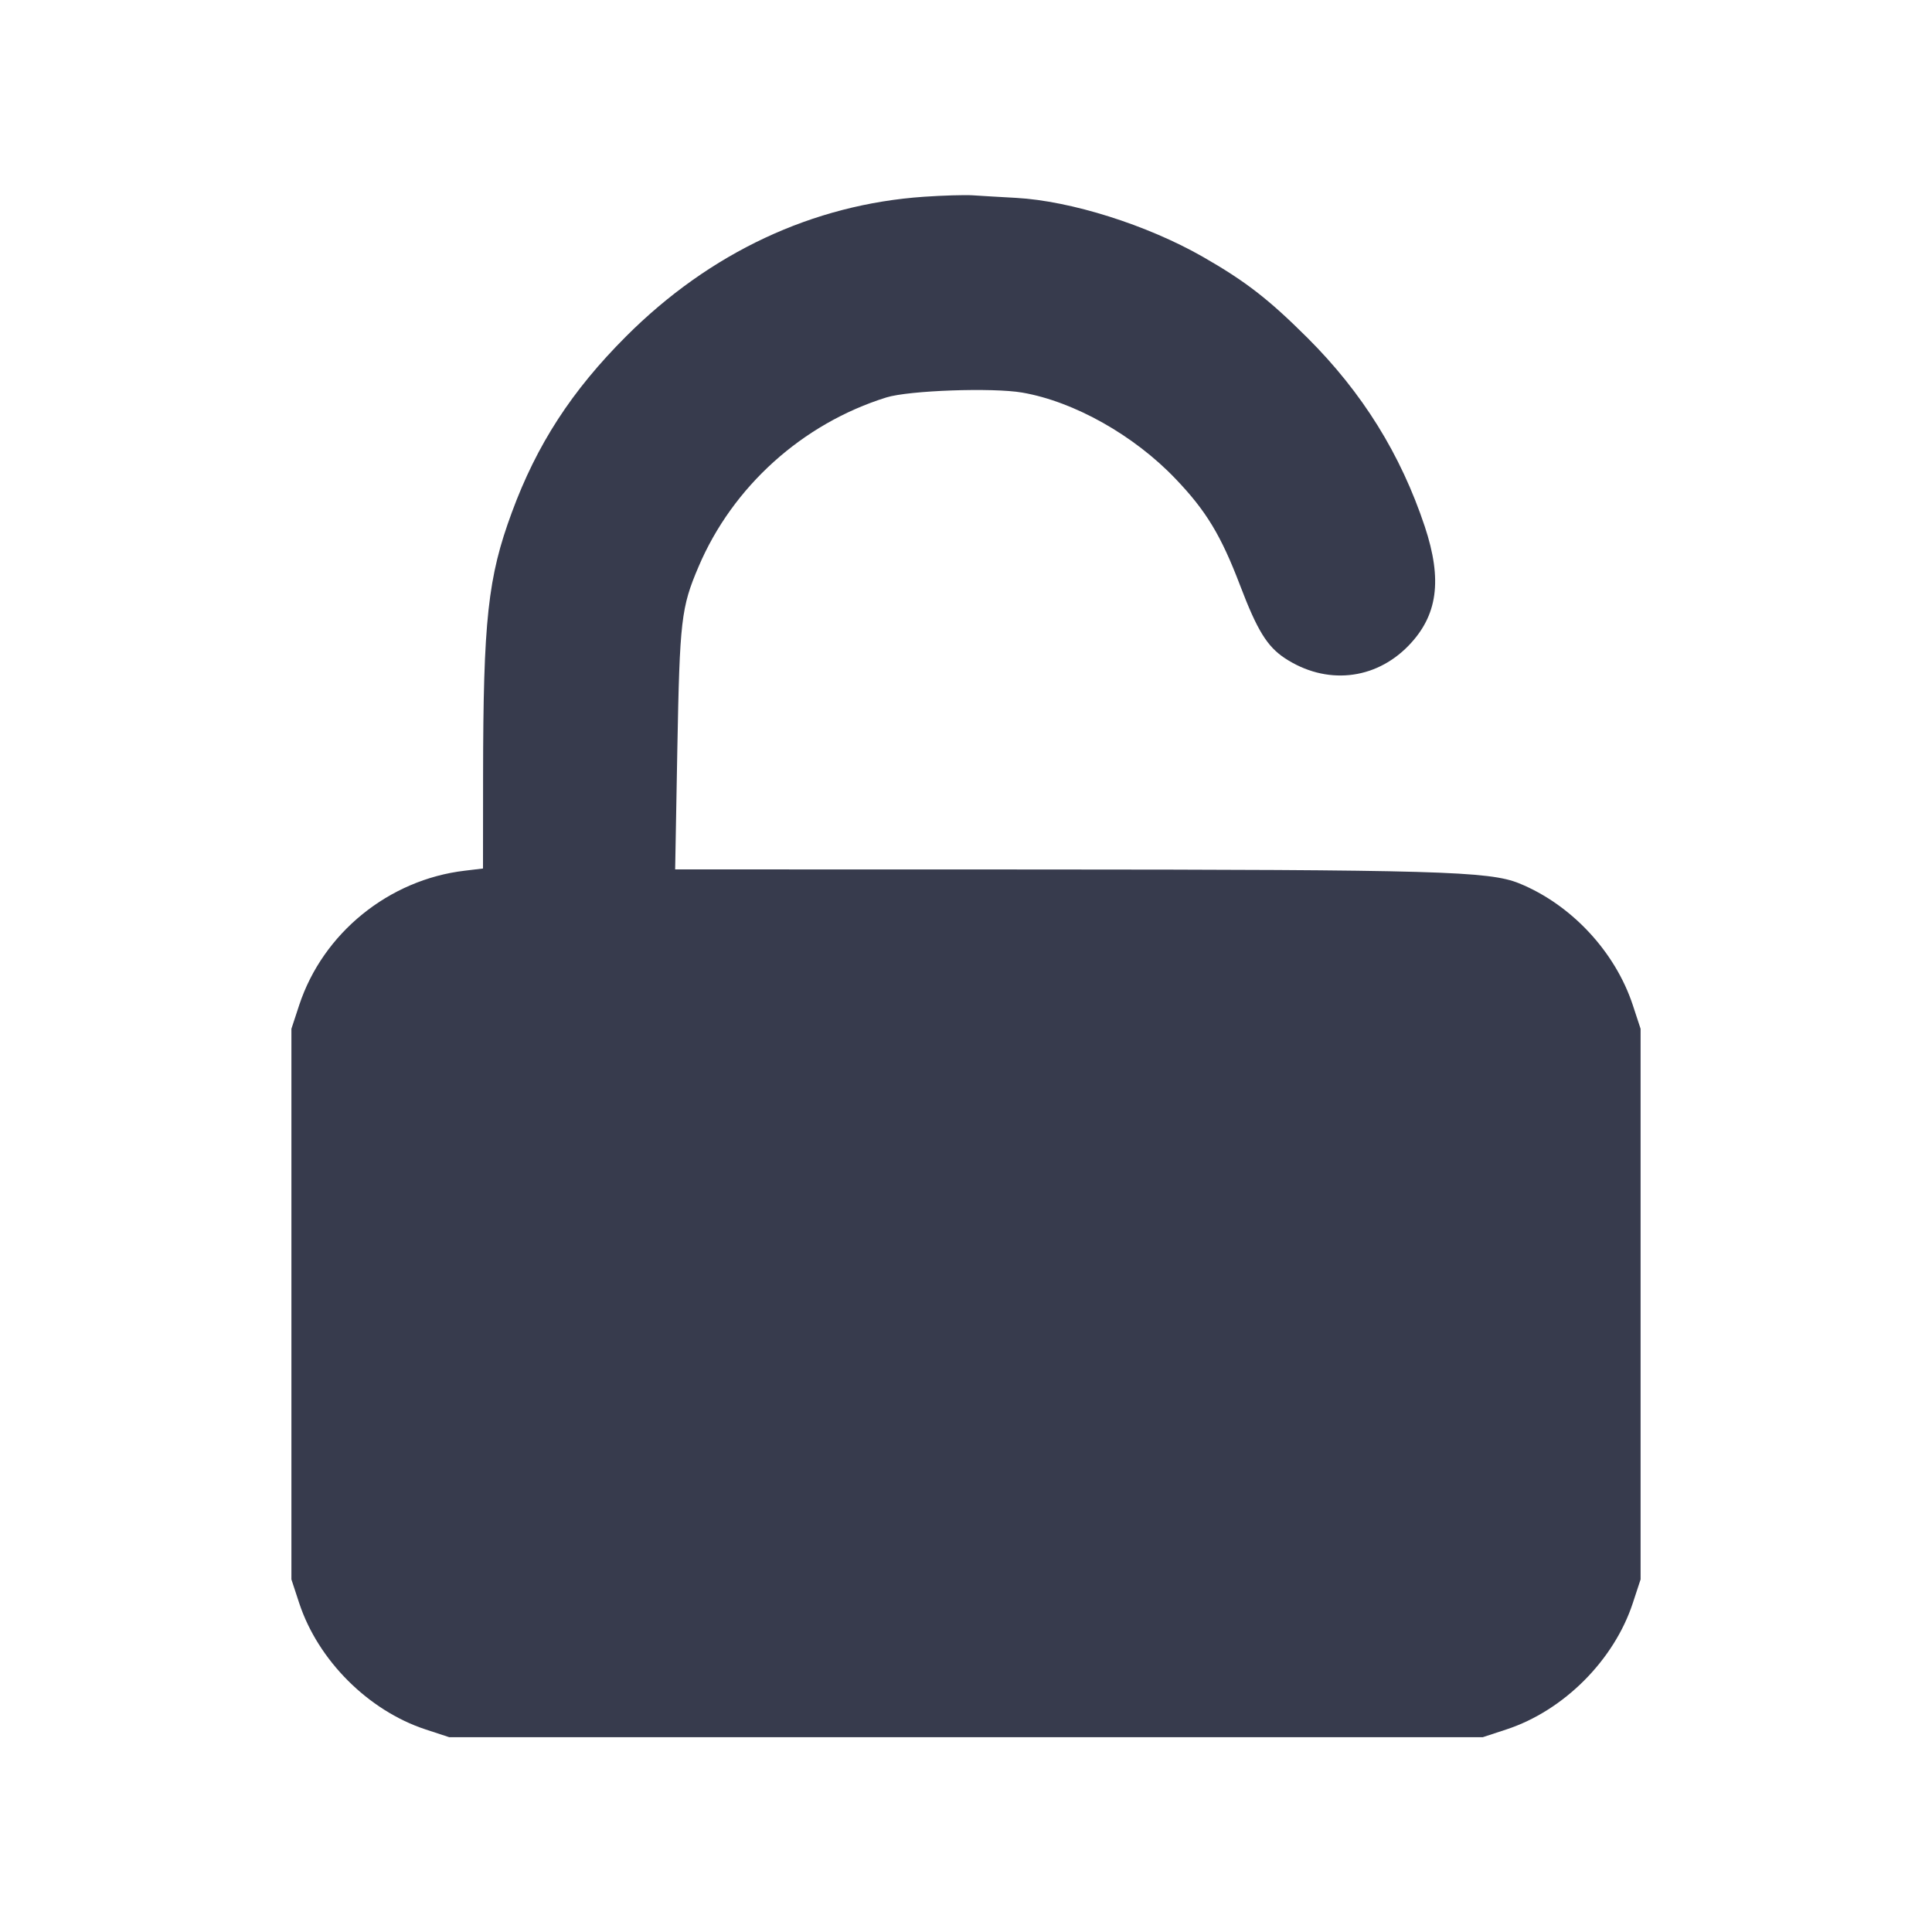
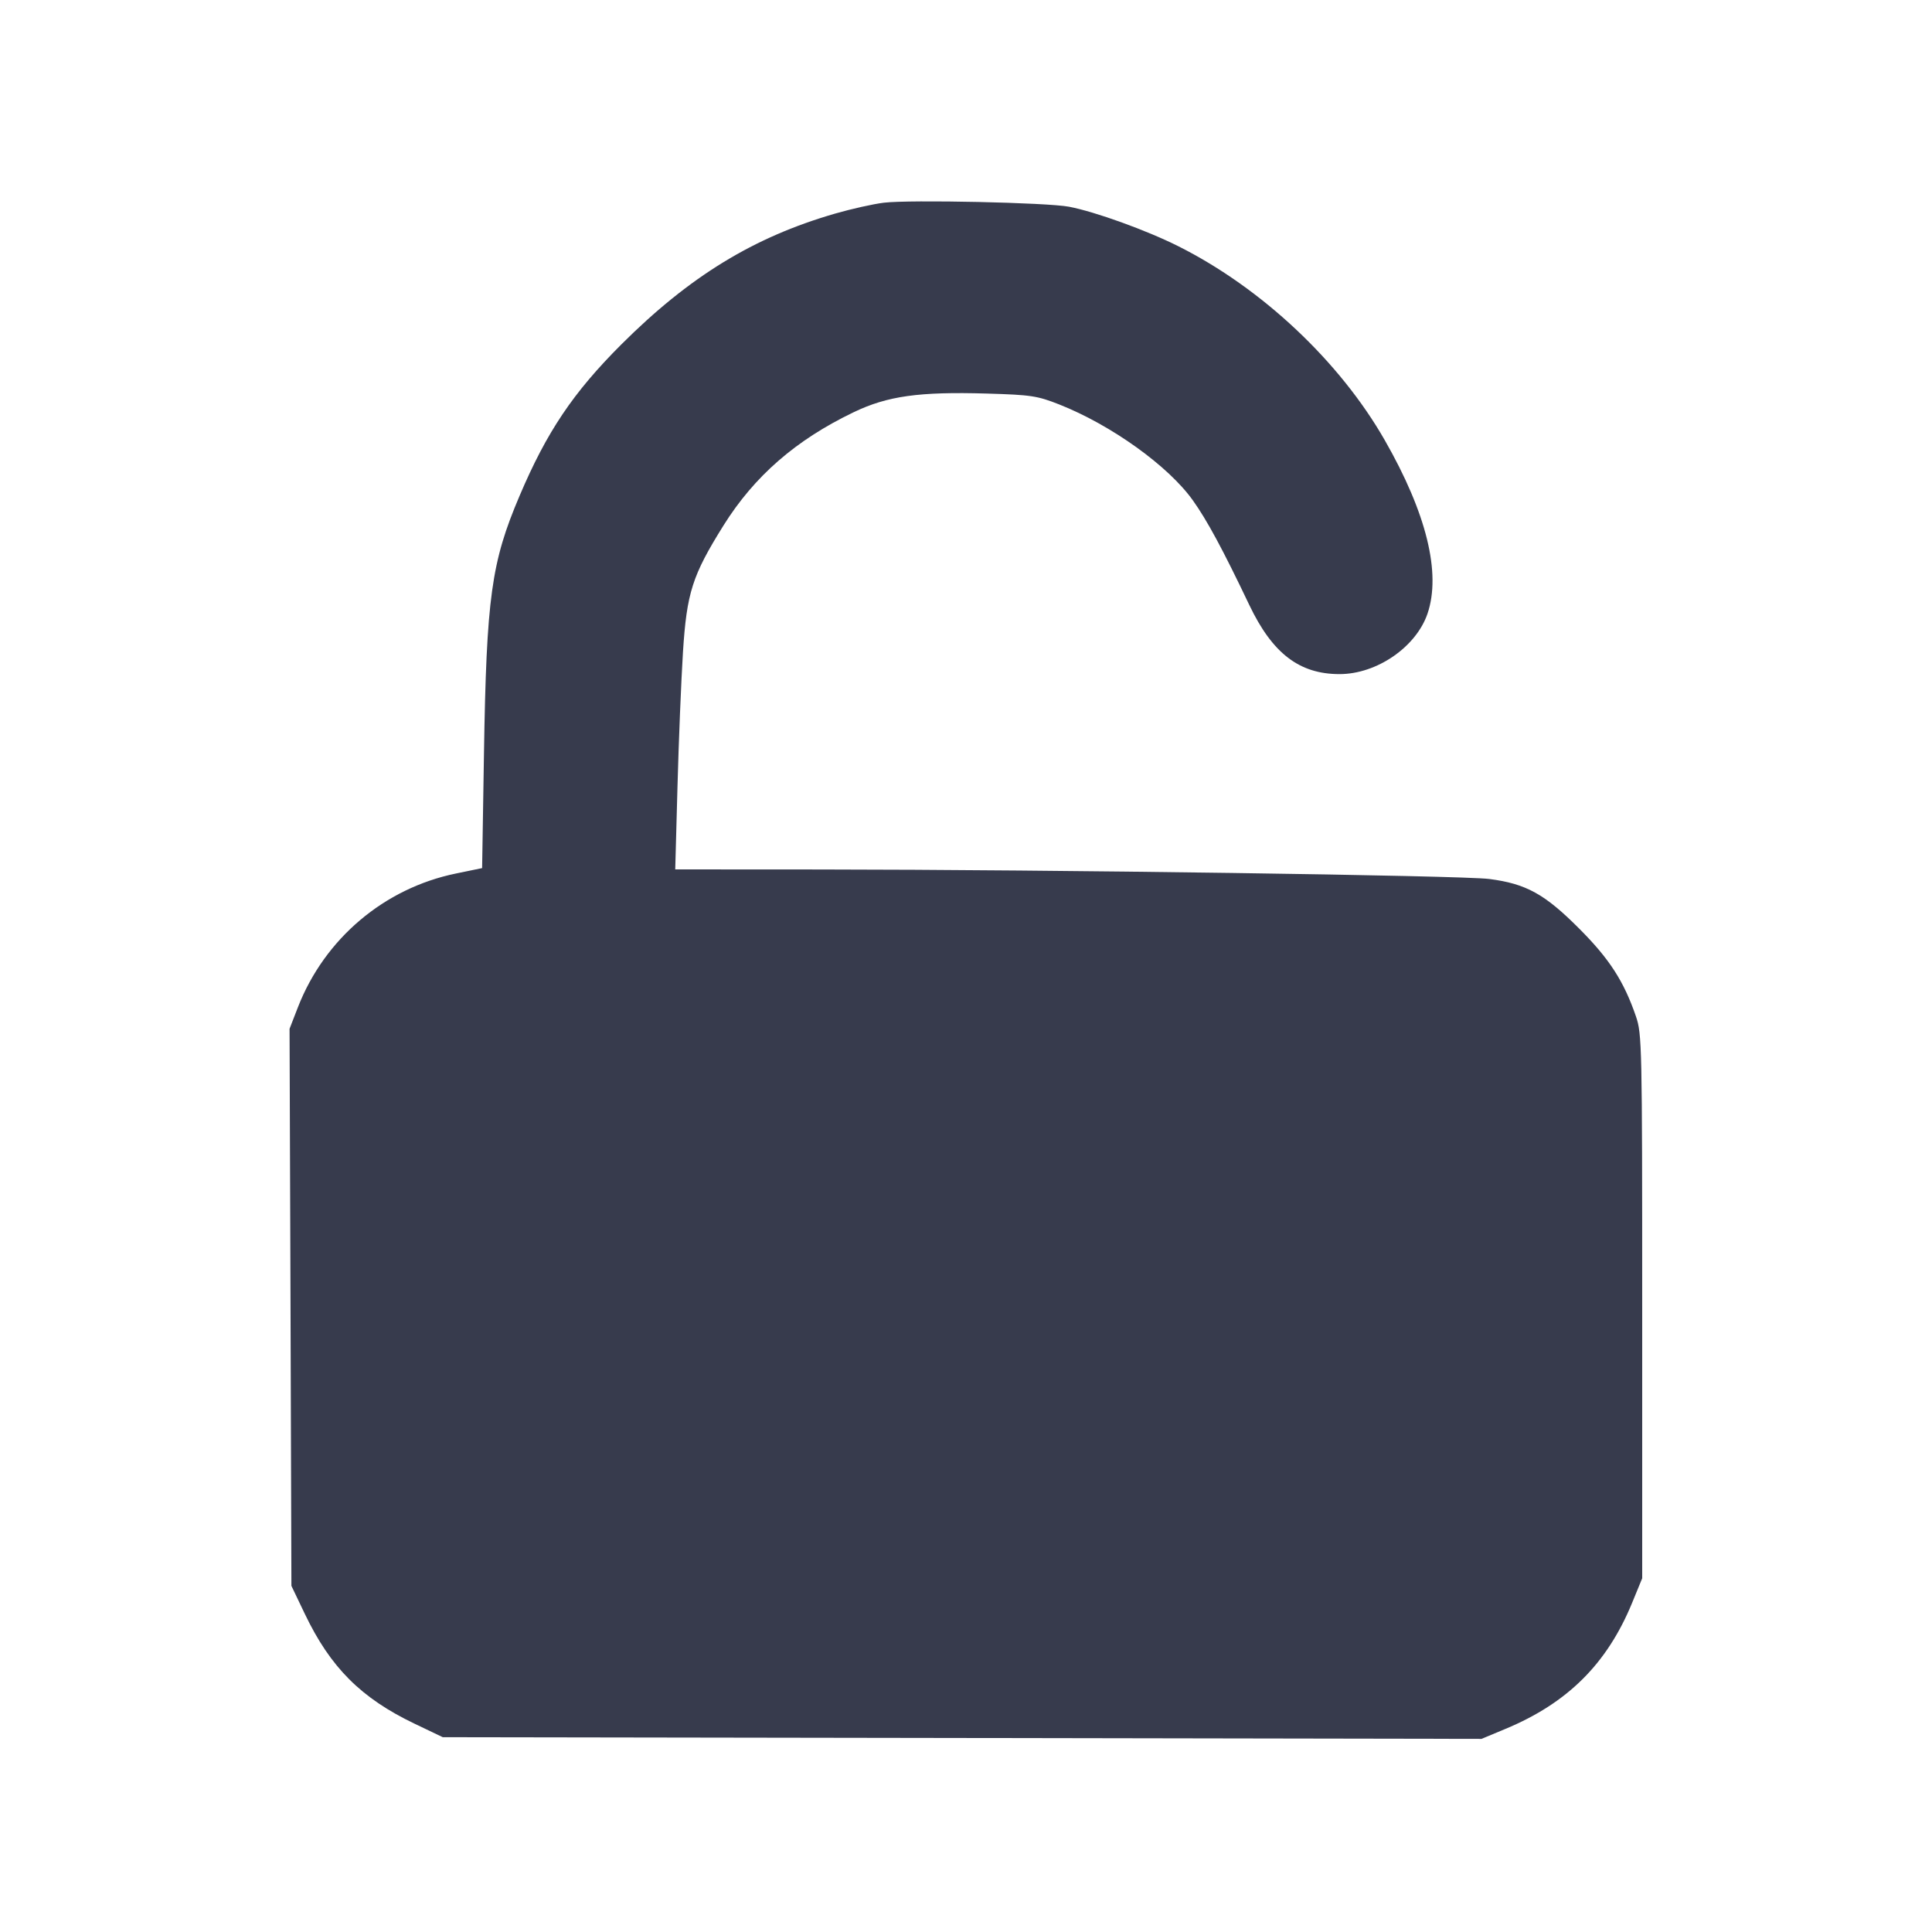
<svg xmlns="http://www.w3.org/2000/svg" width="24" height="24" viewBox="0 0 24 24" fill="none">
-   <path d="M11.480 2.444 C 10.098 2.538,8.819 3.137,7.778 4.178 C 7.102 4.854,6.669 5.521,6.358 6.366 C 6.060 7.173,6.003 7.699,6.001 9.644 L 6.000 10.789 5.774 10.816 C 4.830 10.927,4.012 11.591,3.717 12.485 L 3.620 12.780 3.620 16.200 L 3.620 19.620 3.717 19.915 C 3.951 20.625,4.575 21.249,5.285 21.483 L 5.580 21.580 12.000 21.580 L 18.420 21.580 18.715 21.483 C 19.425 21.249,20.049 20.625,20.283 19.915 L 20.380 19.620 20.380 16.200 L 20.380 12.780 20.283 12.485 C 20.064 11.821,19.518 11.236,18.871 10.973 C 18.498 10.822,17.848 10.803,12.864 10.801 L 8.387 10.800 8.414 9.310 C 8.444 7.701,8.461 7.547,8.678 7.039 C 9.101 6.044,9.969 5.262,11.011 4.937 C 11.291 4.850,12.331 4.813,12.700 4.877 C 13.344 4.989,14.087 5.407,14.603 5.948 C 14.983 6.345,15.168 6.651,15.404 7.270 C 15.617 7.830,15.740 8.029,15.959 8.175 C 16.469 8.512,17.079 8.451,17.496 8.022 C 17.860 7.647,17.920 7.206,17.699 6.540 C 17.400 5.643,16.925 4.879,16.243 4.198 C 15.758 3.715,15.473 3.494,14.940 3.189 C 14.248 2.794,13.304 2.496,12.622 2.458 C 12.423 2.447,12.179 2.433,12.080 2.426 C 11.981 2.420,11.711 2.428,11.480 2.444 " fill="#373B4D" stroke="none" fill-rule="evenodd" />
+   <path d="M10.980 2.518 C 10.848 2.534,10.576 2.595,10.375 2.653 C 9.361 2.946,8.566 3.433,7.718 4.279 C 7.120 4.877,6.793 5.362,6.454 6.160 C 6.103 6.985,6.043 7.415,6.012 9.362 L 5.989 10.784 5.664 10.851 C 4.773 11.034,4.033 11.660,3.701 12.512 L 3.597 12.780 3.609 16.240 L 3.620 19.700 3.787 20.049 C 4.105 20.714,4.486 21.095,5.151 21.413 L 5.500 21.580 11.952 21.590 L 18.404 21.601 18.701 21.477 C 19.473 21.156,19.963 20.668,20.274 19.913 L 20.400 19.606 20.400 16.229 C 20.400 12.983,20.397 12.844,20.322 12.625 C 20.172 12.189,19.993 11.912,19.620 11.538 C 19.190 11.106,18.958 10.978,18.500 10.919 C 18.154 10.875,13.089 10.803,10.184 10.801 L 8.388 10.800 8.416 9.770 C 8.431 9.204,8.462 8.453,8.484 8.101 C 8.531 7.364,8.600 7.148,8.986 6.530 C 9.371 5.914,9.887 5.465,10.606 5.120 C 11.025 4.919,11.418 4.864,12.260 4.889 C 12.809 4.905,12.886 4.917,13.160 5.025 C 13.806 5.281,14.514 5.789,14.817 6.214 C 14.995 6.463,15.191 6.827,15.520 7.517 C 15.807 8.118,16.142 8.374,16.640 8.374 C 17.103 8.374,17.591 8.038,17.733 7.623 C 17.904 7.119,17.721 6.375,17.202 5.468 C 16.642 4.489,15.674 3.579,14.638 3.059 C 14.244 2.861,13.604 2.630,13.280 2.568 C 13.007 2.516,11.306 2.479,10.980 2.518 " fill="#373B4D" stroke="none" fill-rule="evenodd" />
</svg>
